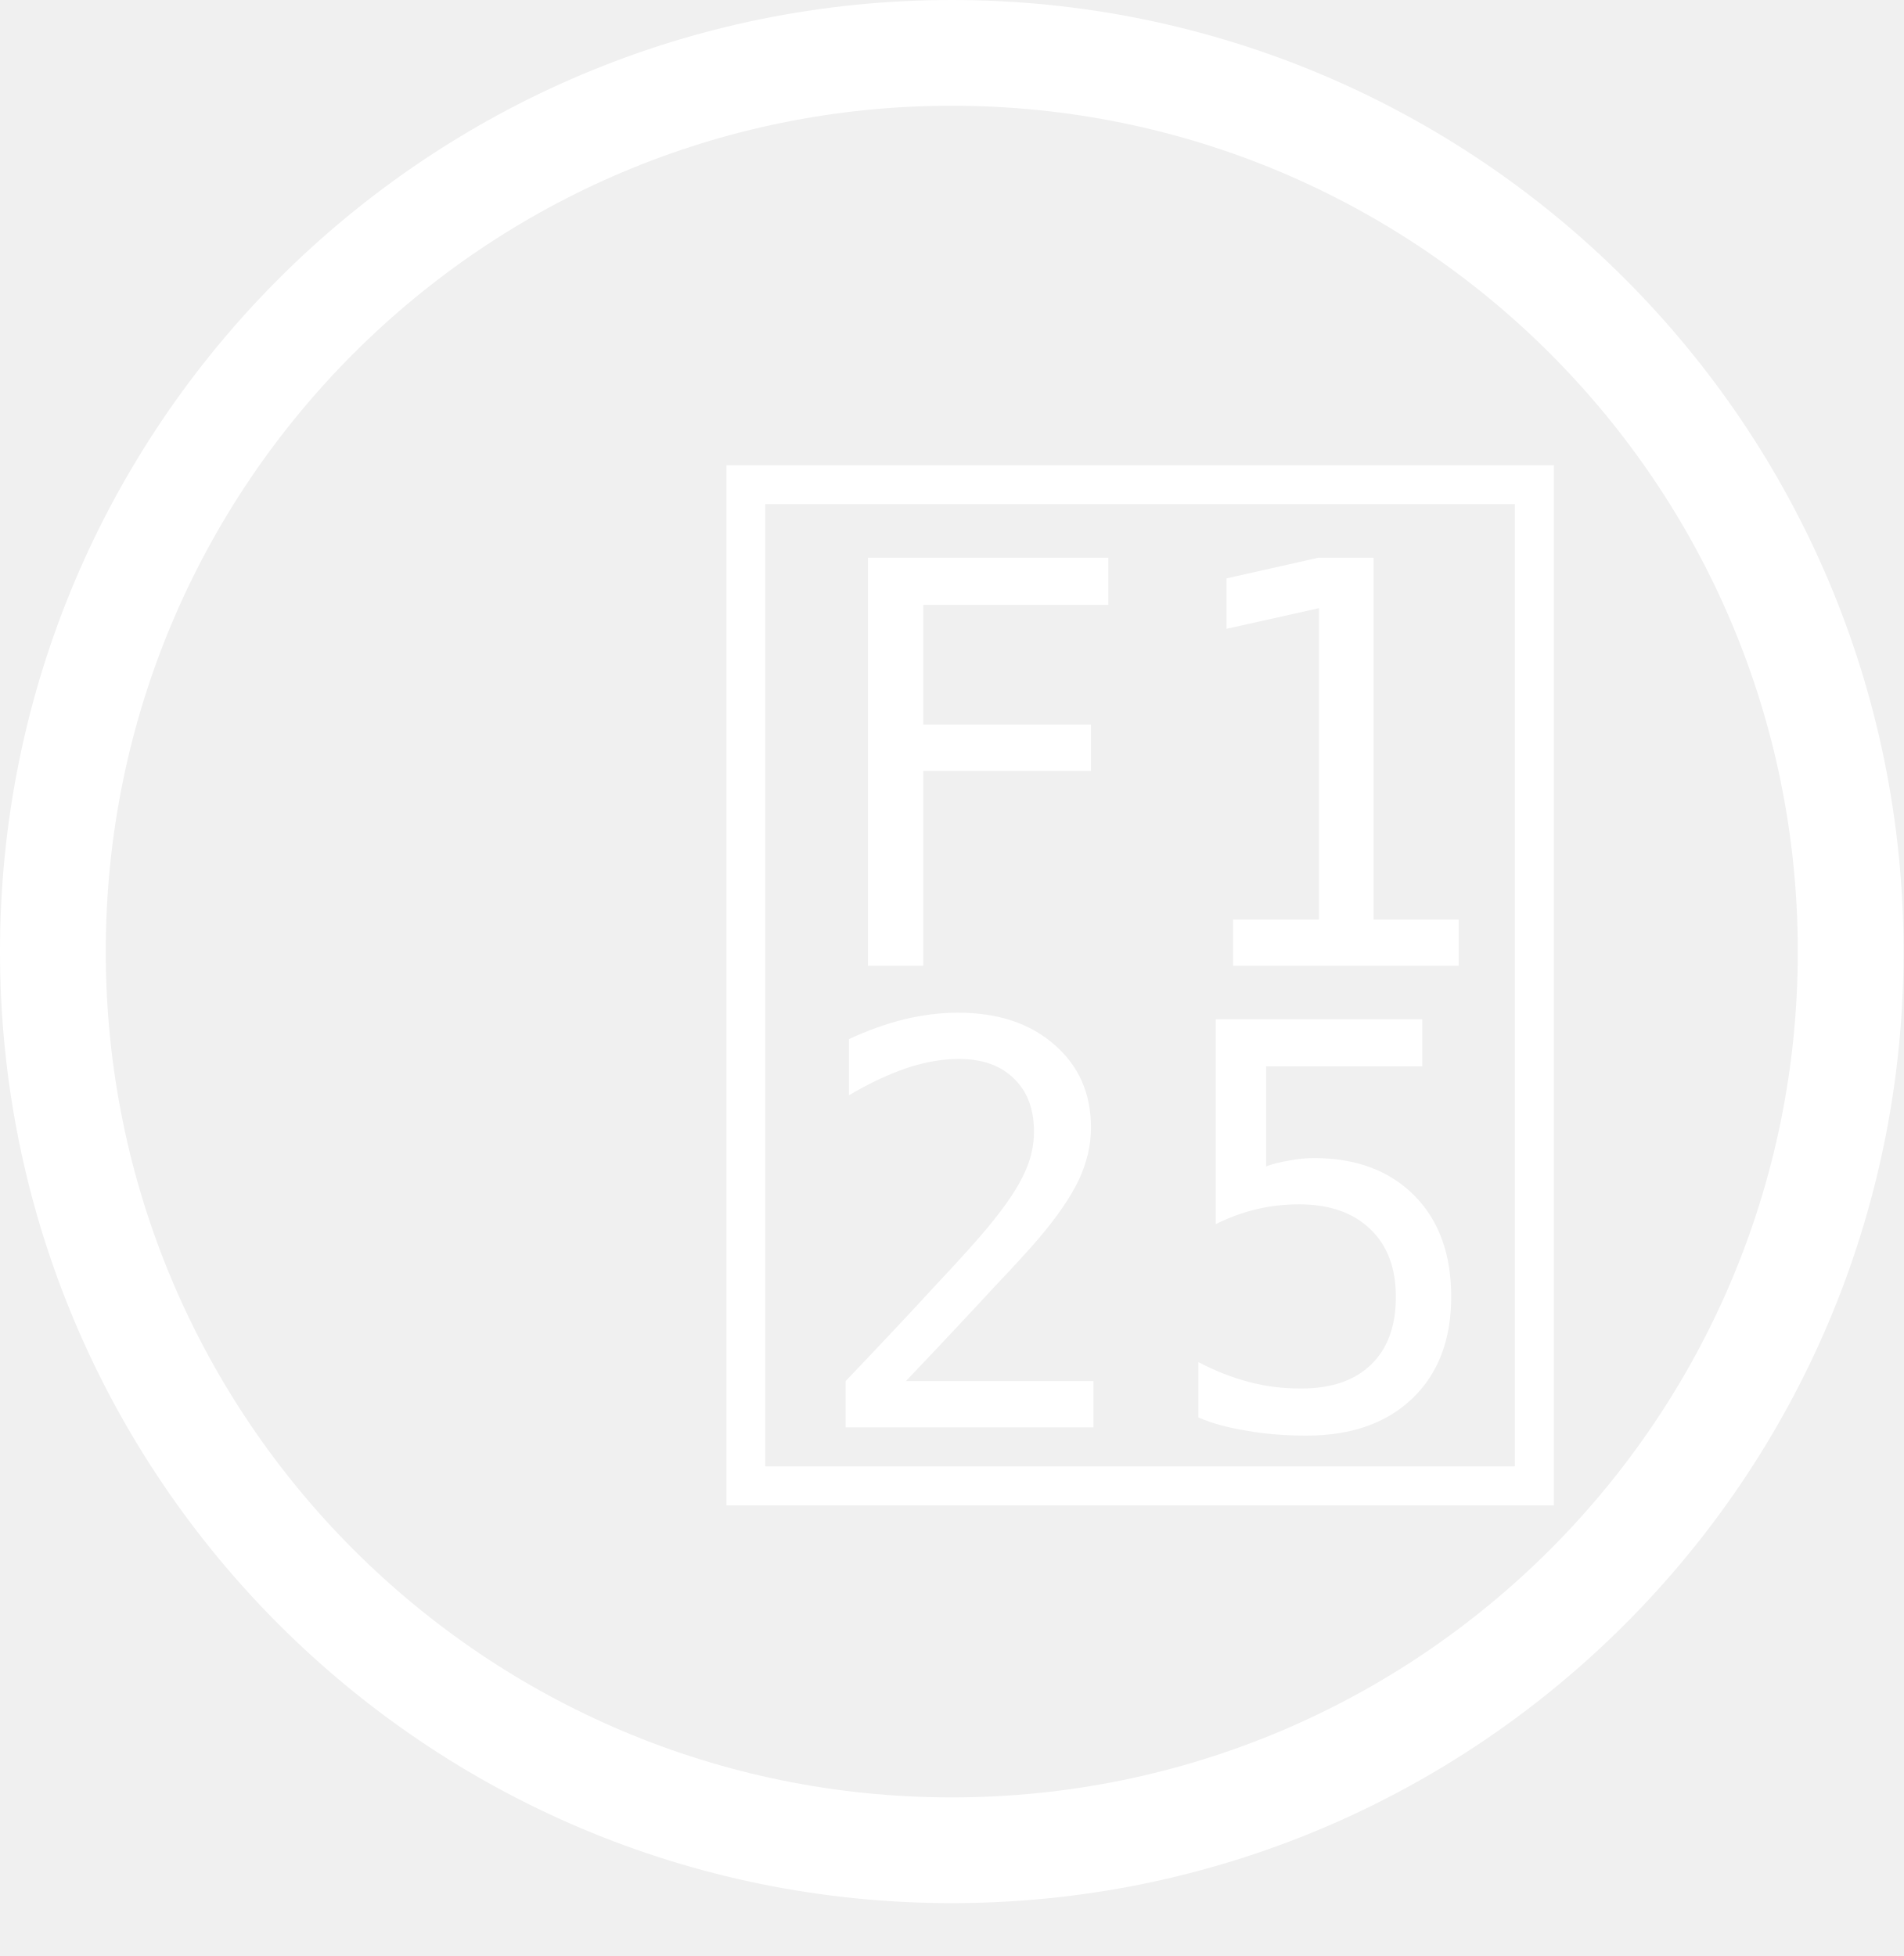
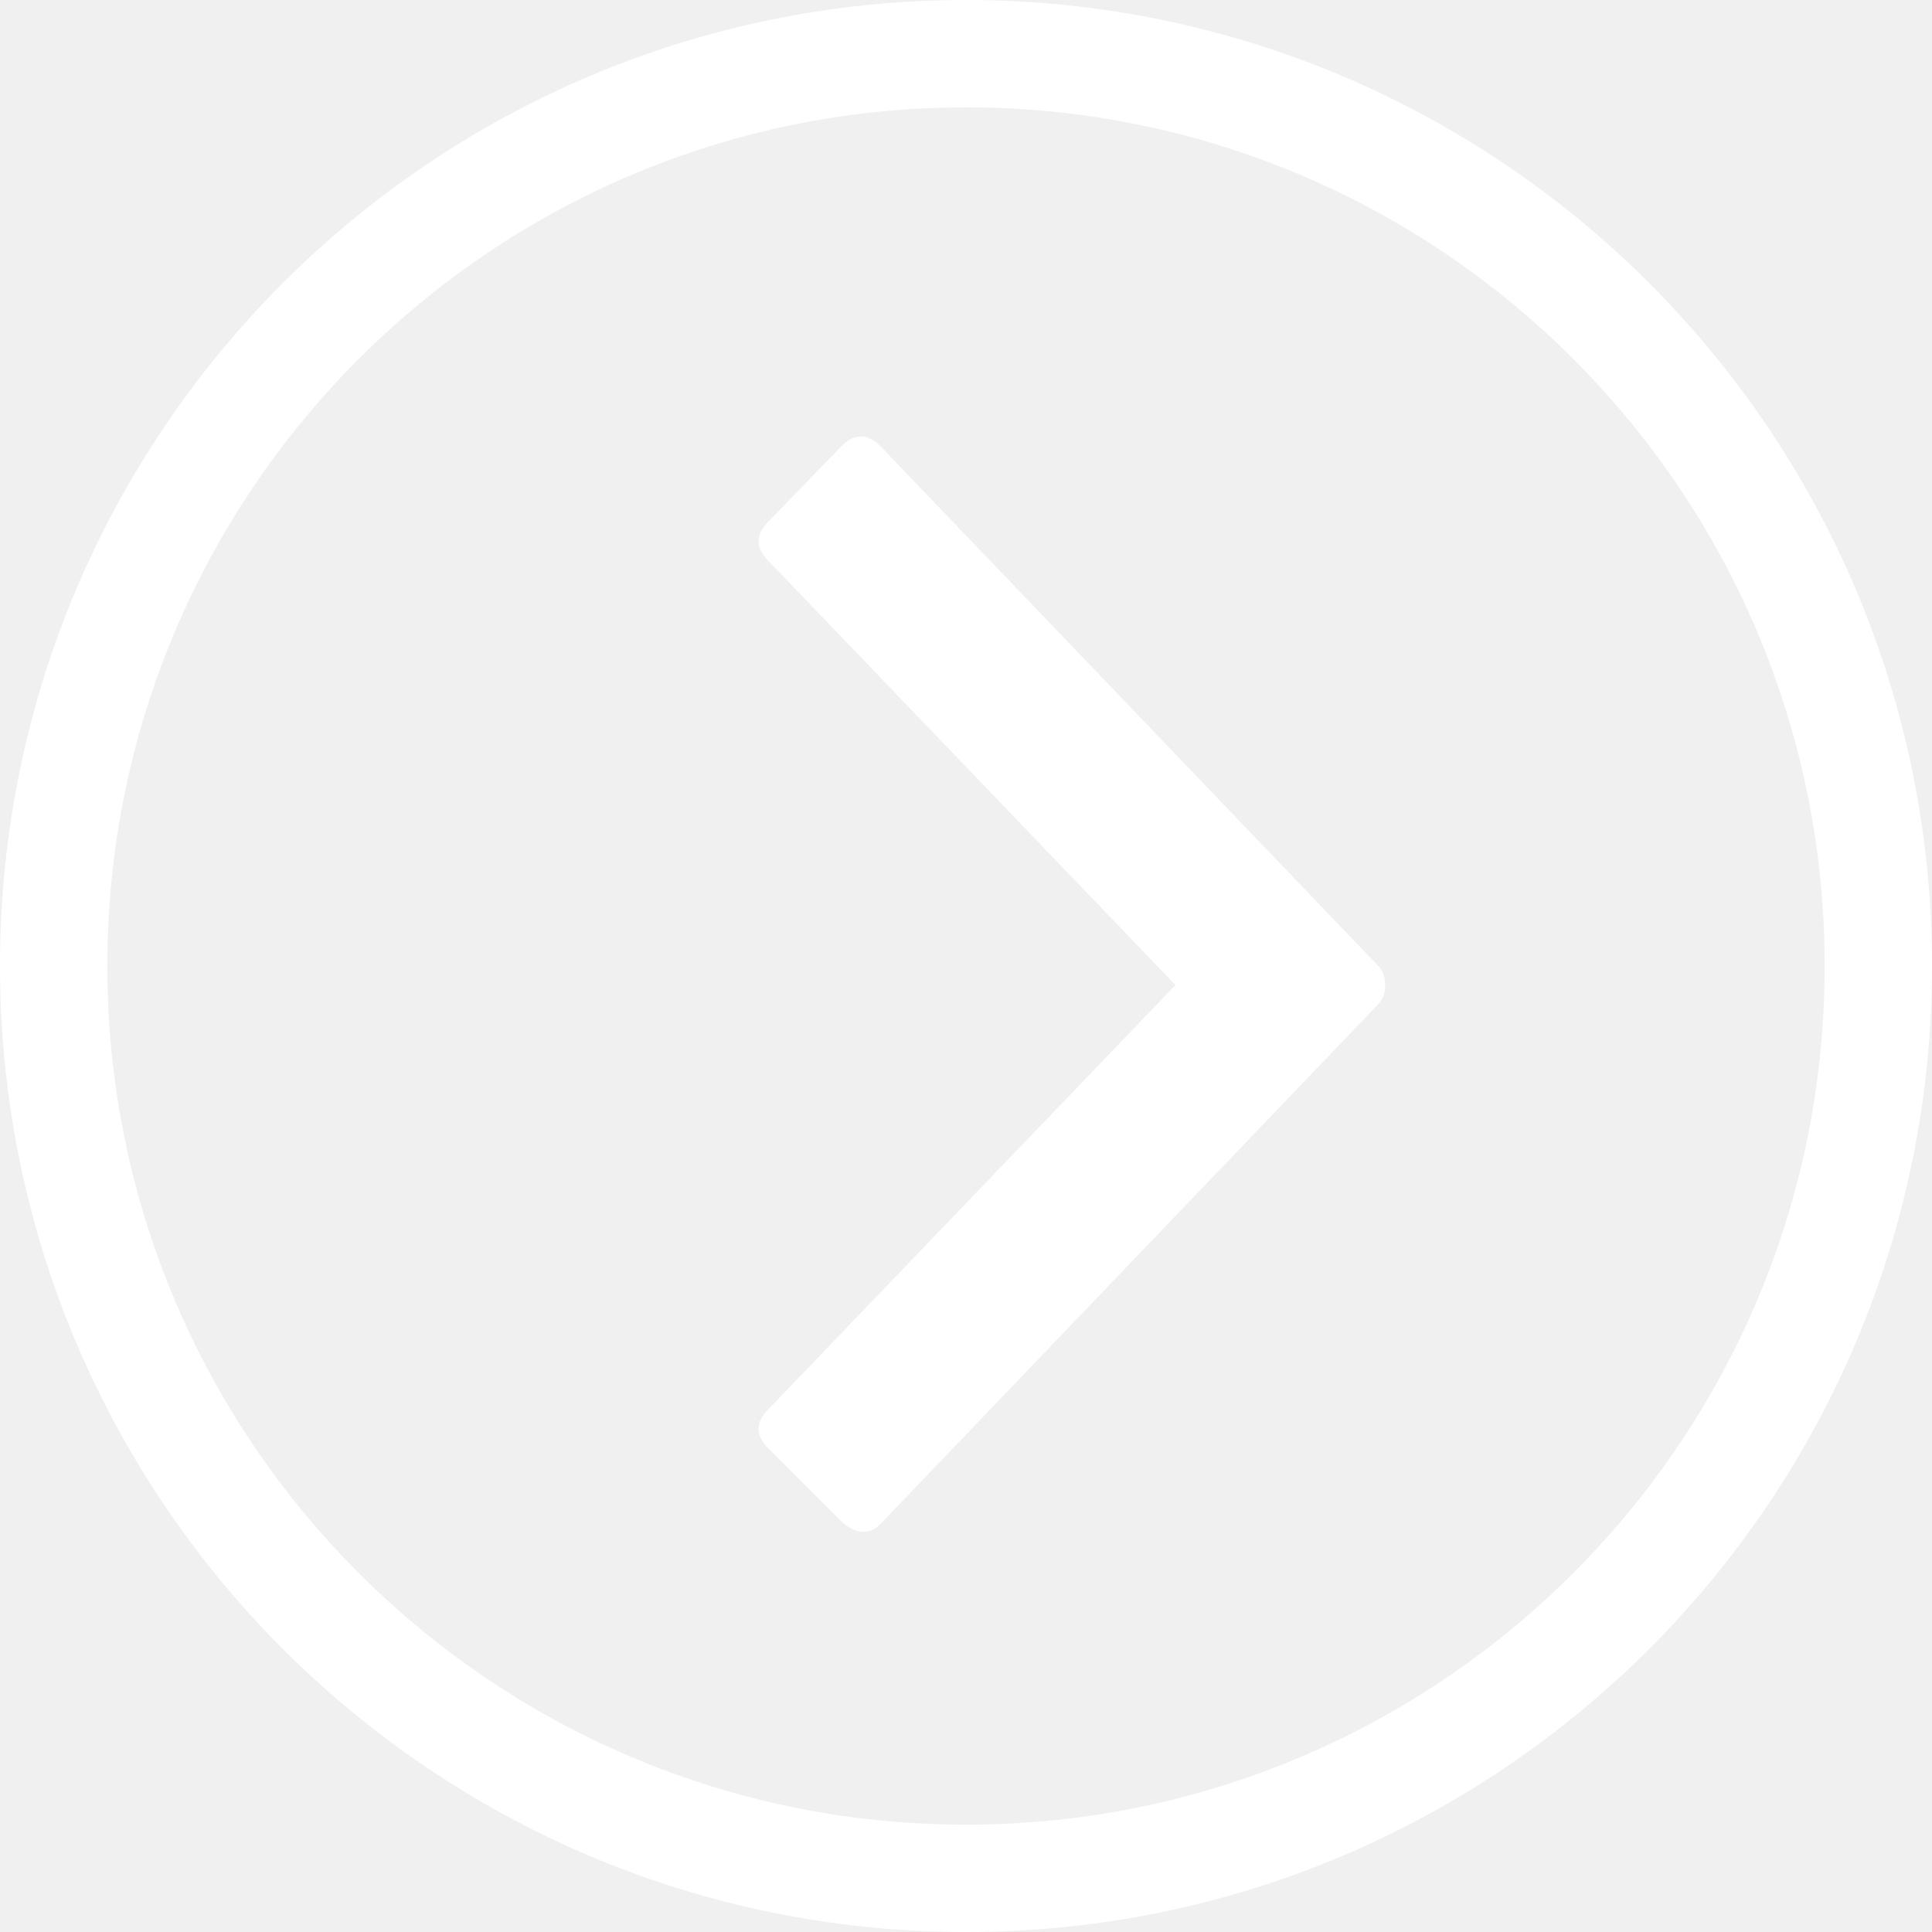
- <svg xmlns="http://www.w3.org/2000/svg" width="36px" height="37px" viewBox="1164 216 36 37" version="1.1">
+ <svg xmlns="http://www.w3.org/2000/svg" width="36px" height="36px" viewBox="0 0 36 36" version="1.1">
  <defs />
-   <g id="Arrow-right" stroke="none" stroke-width="1" fill="none" fill-rule="evenodd" transform="translate(1165, 217)">
-     <text id="ion-chevron-right---Ionicons-Copy" font-family="Ionicons" font-size="23.26" font-weight="400" fill="#FFFFFF">
-       <tspan x="12" y="26"></tspan>
-     </text>
-     <ellipse id="Oval-4" stroke="#FFFFFF" stroke-width="2" cx="17" cy="17" rx="17" ry="17" />
+   <g id="Page-1" stroke="none" stroke-width="1" fill="none" fill-rule="evenodd">
+     <g id="arrow_right_white" transform="translate(18, 18) rotate(-180) translate(-18, -18) translate(1, 1)">
+       <path d="M13.097,16.645 L20.684,24.551 C20.927,24.793 20.927,25.035 20.684,25.278 L19.321,26.686 C19.079,26.928 18.837,26.928 18.594,26.686 L9.325,17.008 C9.235,16.917 9.189,16.796 9.189,16.645 C9.189,16.493 9.235,16.372 9.325,16.281 L18.594,6.603 C18.806,6.391 19.049,6.407 19.321,6.649 L20.684,8.012 C20.927,8.254 20.927,8.497 20.684,8.739 L13.097,16.645 Z" id="ion-chevron-left---Ionicons" fill="#FFFFFF" />
+       <ellipse id="Oval-4" stroke="#FFFFFF" stroke-width="2" cx="17" cy="17" rx="17" ry="17" />
+     </g>
  </g>
</svg>
